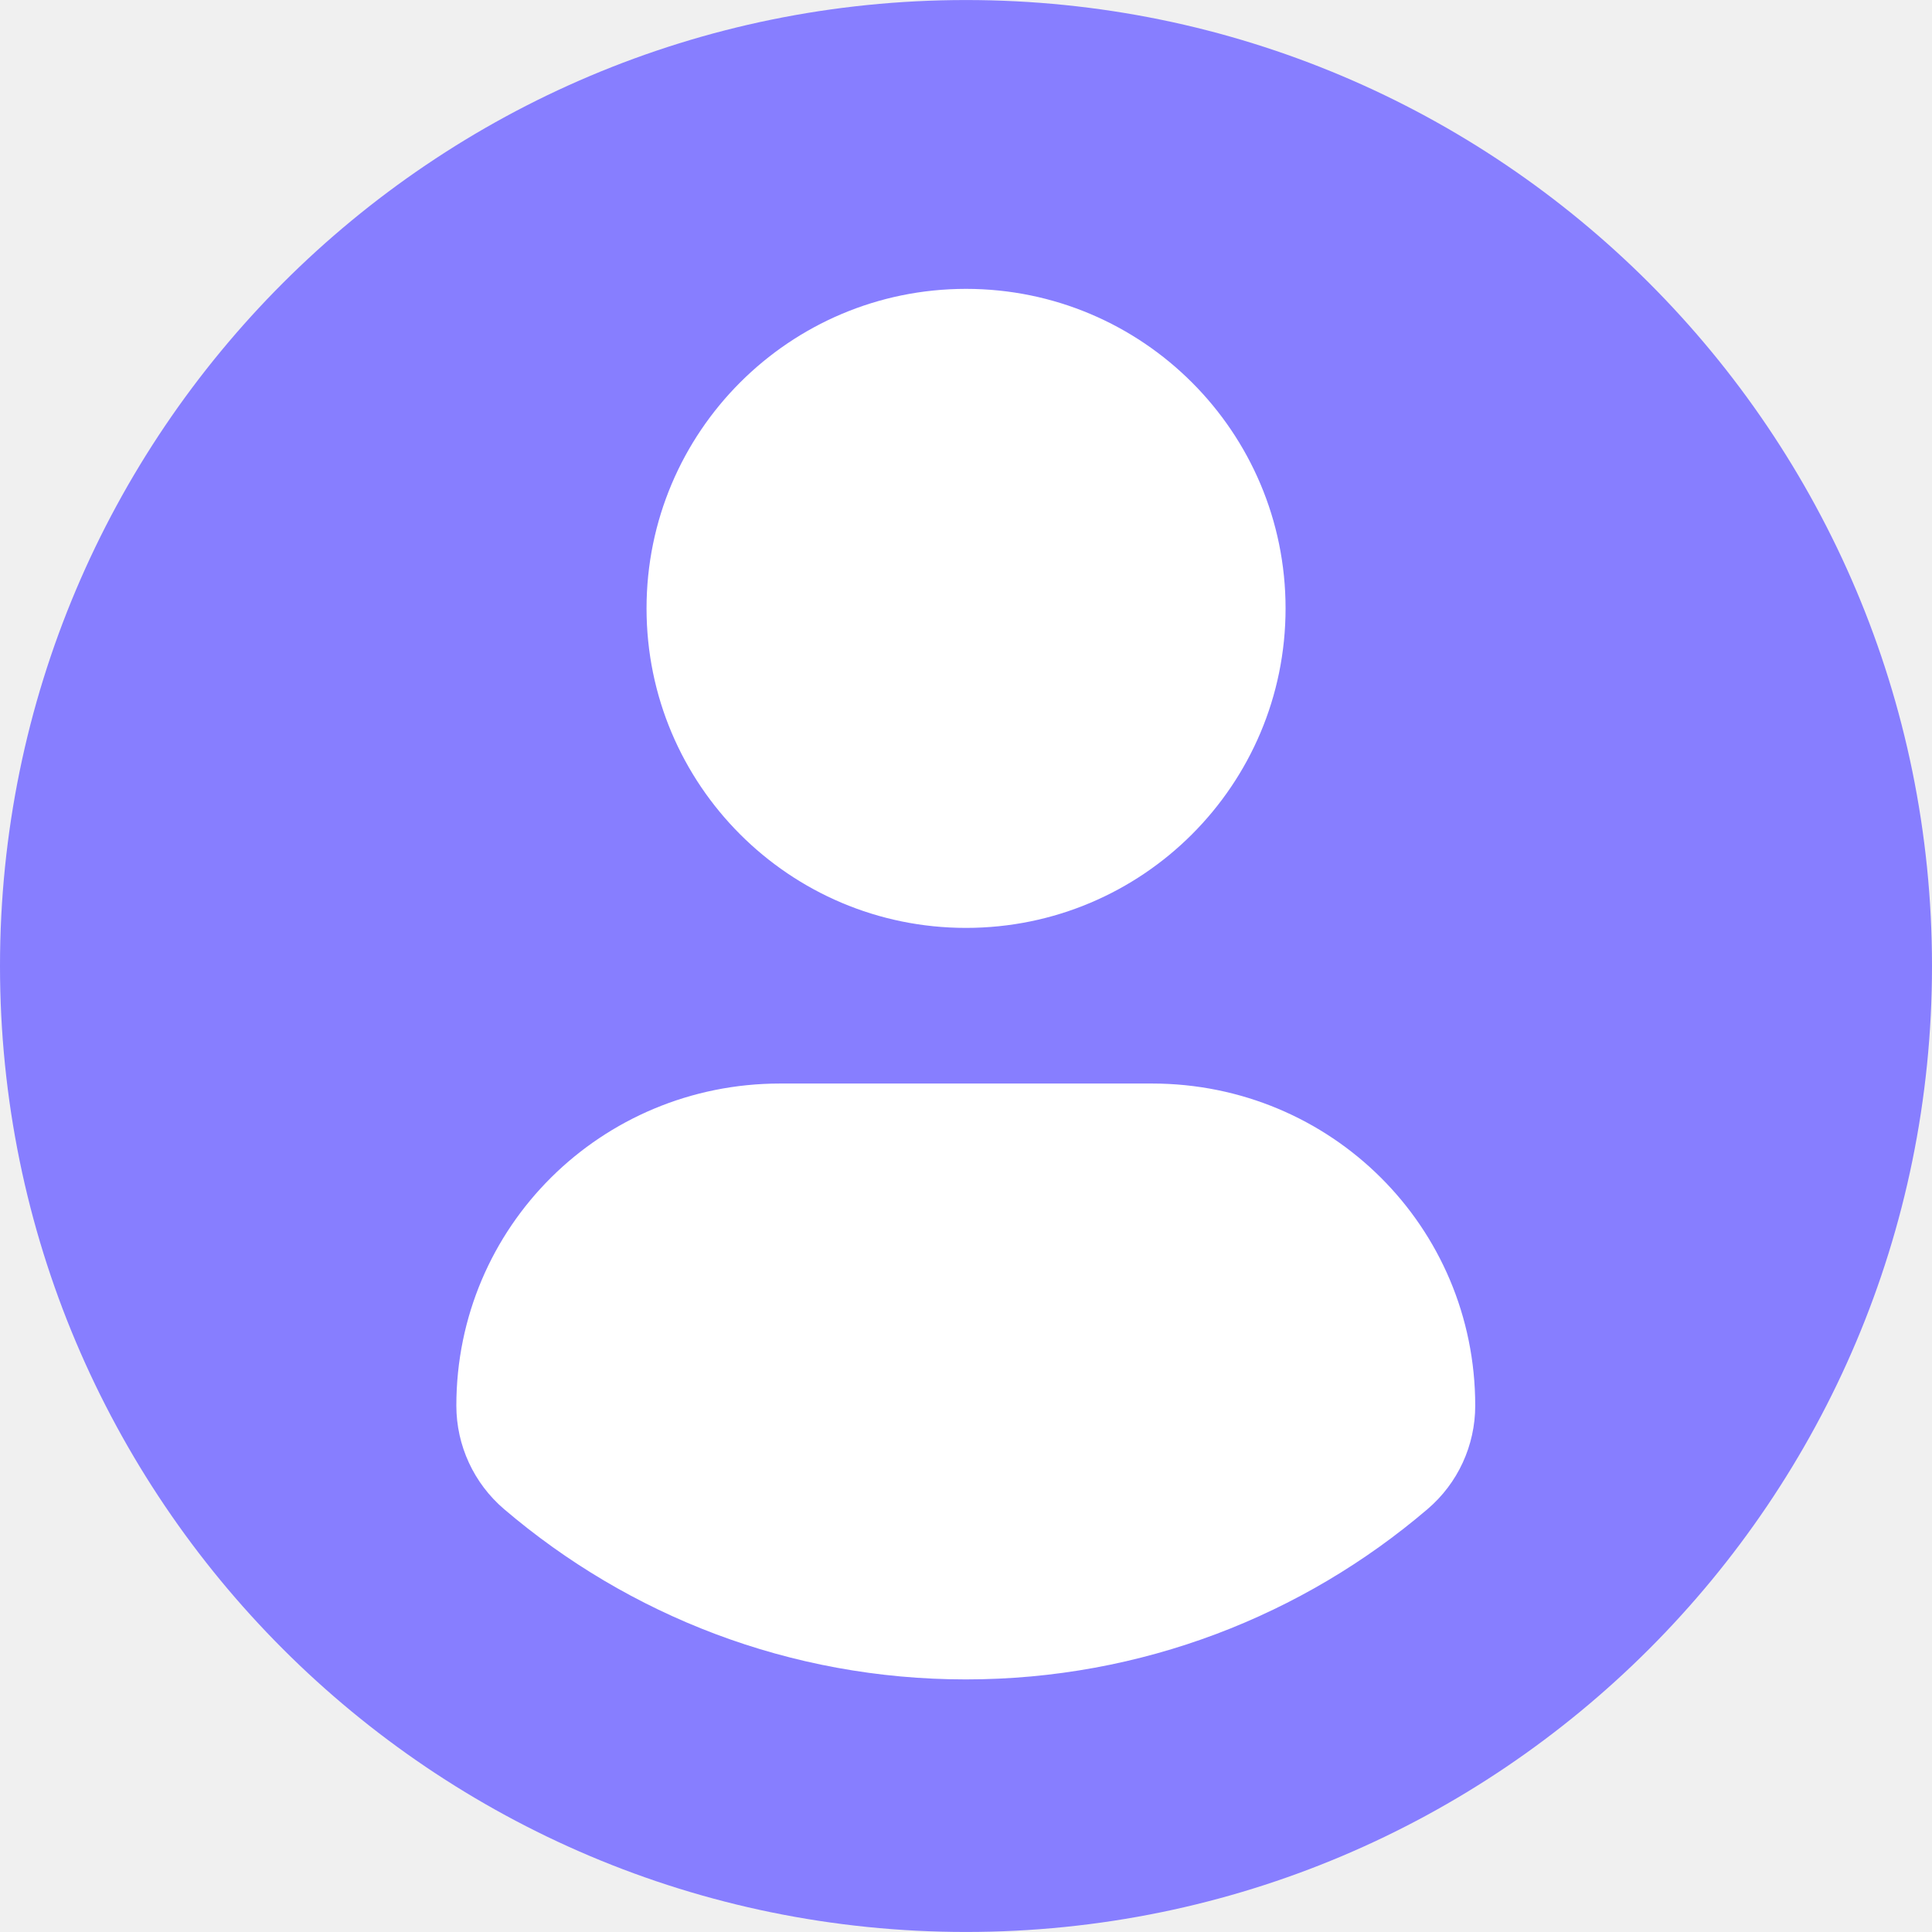
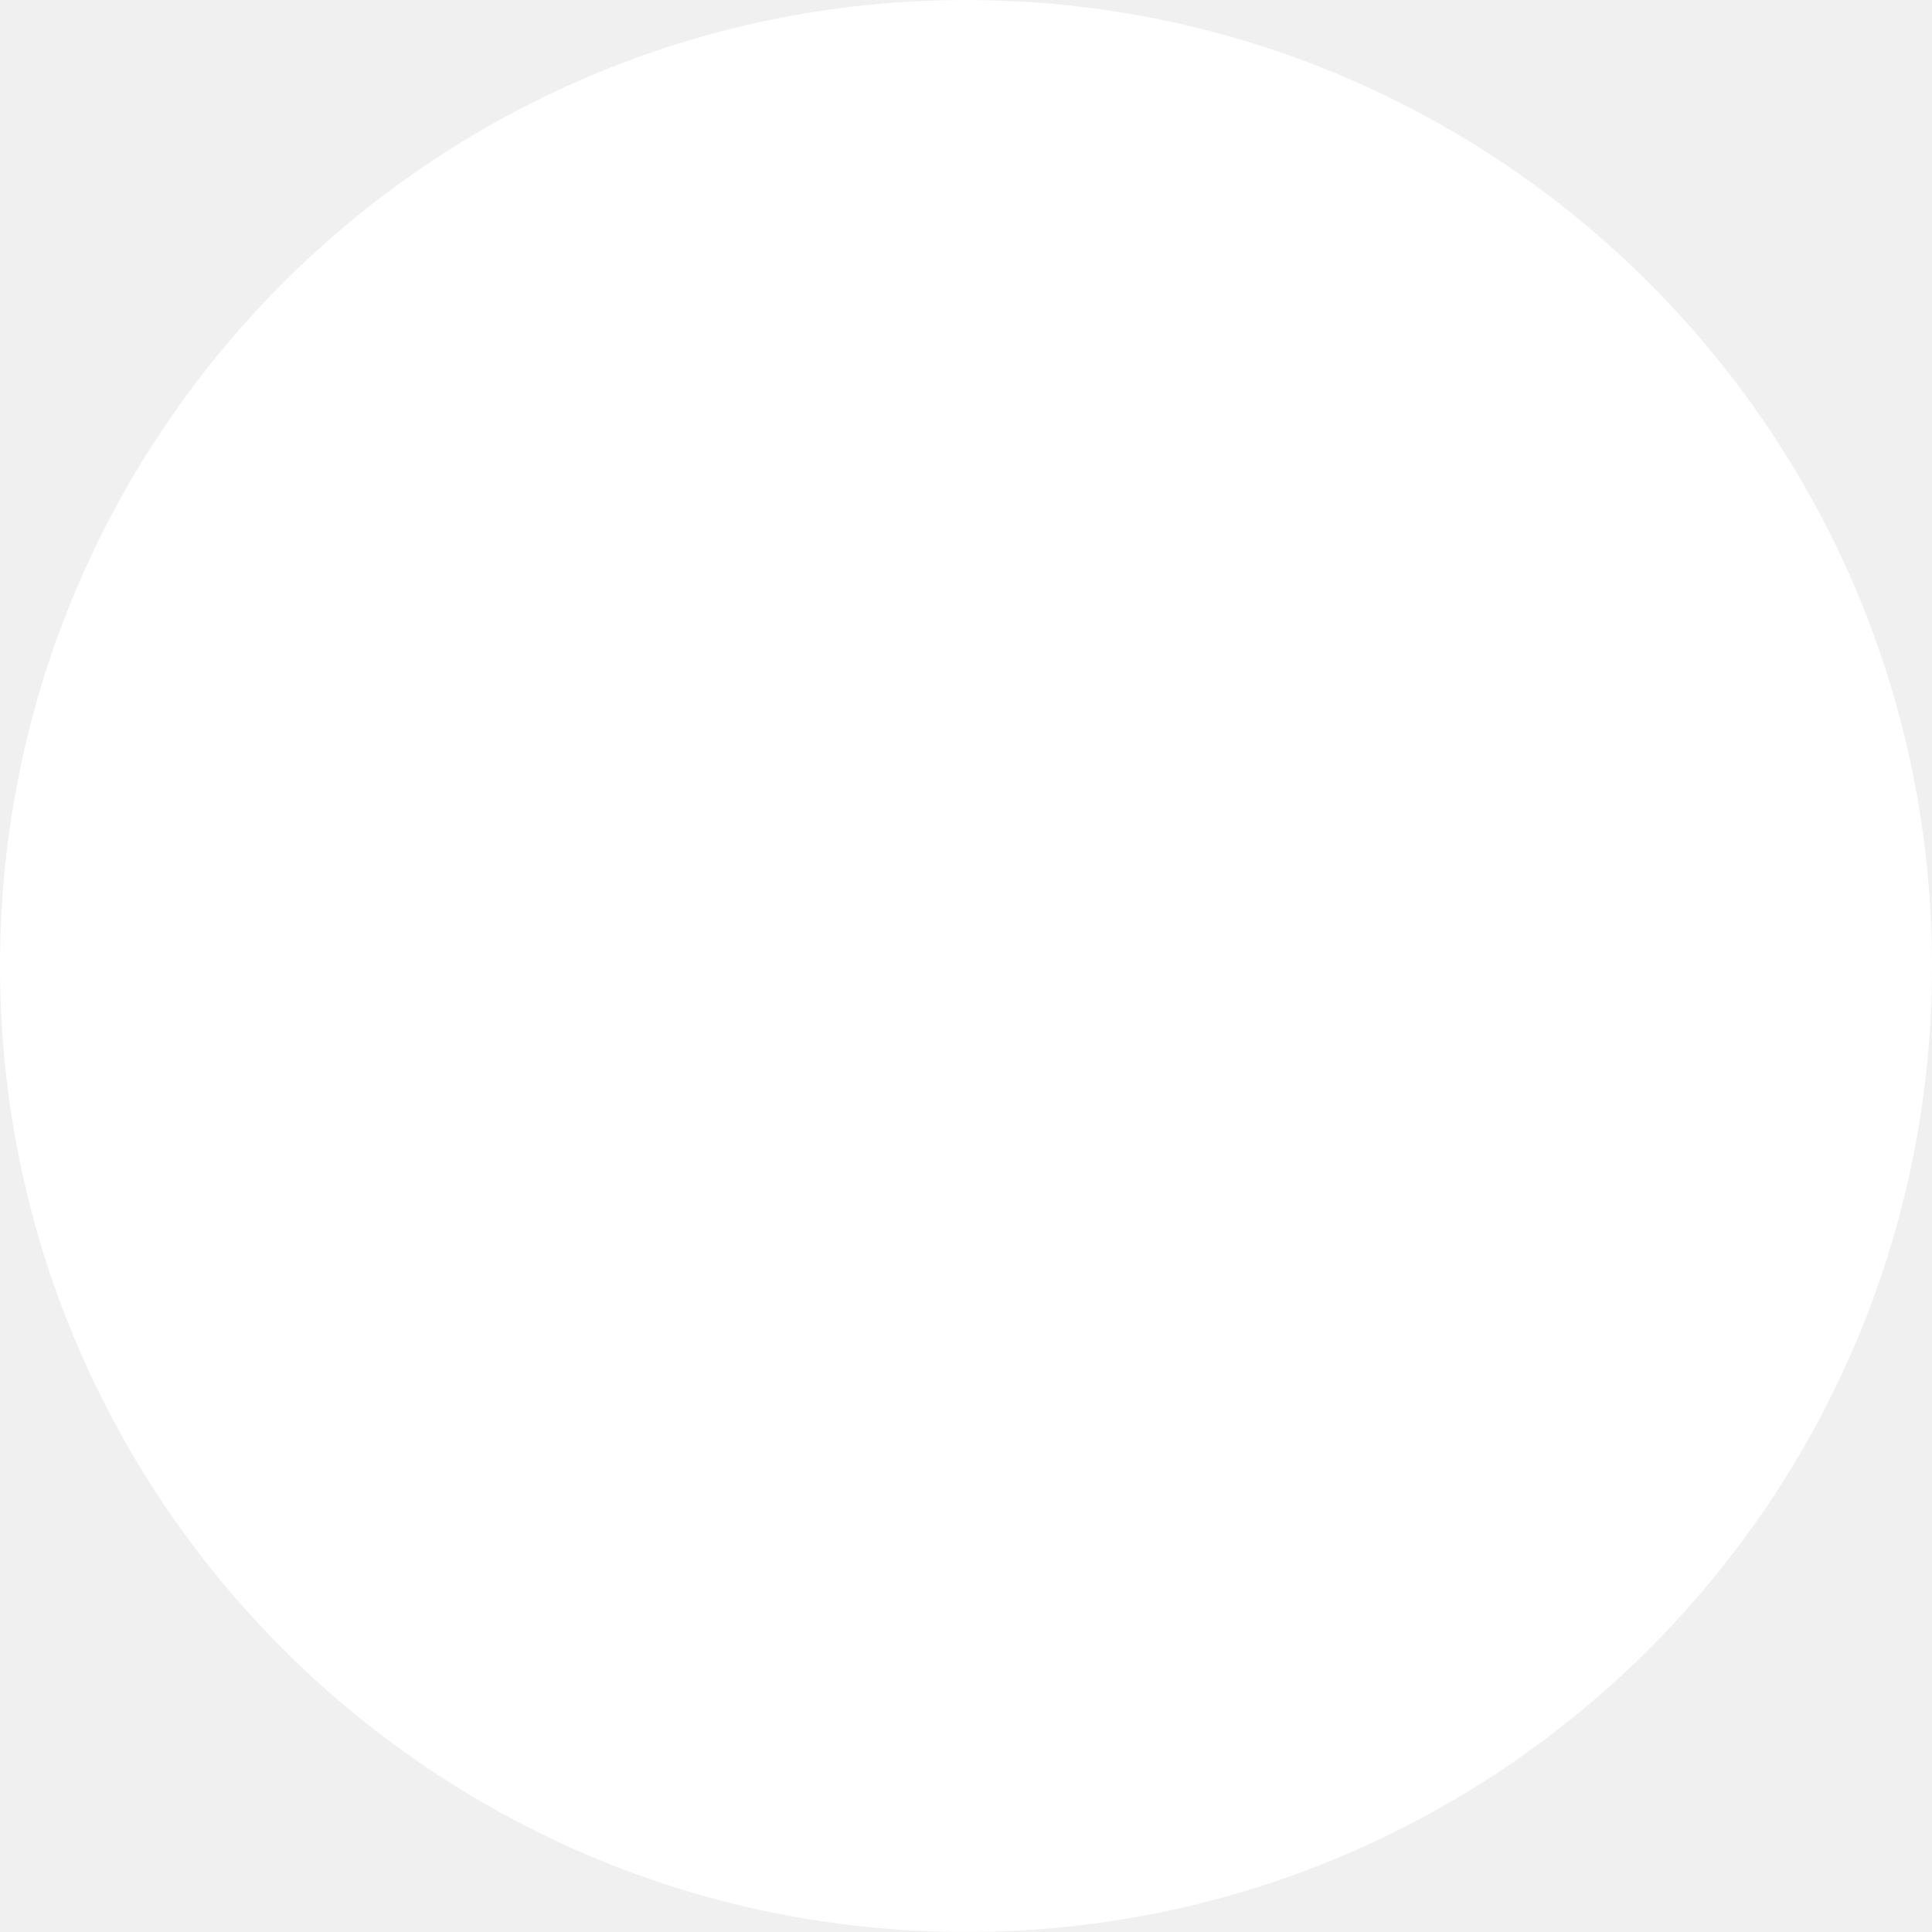
- <svg xmlns="http://www.w3.org/2000/svg" width="54" height="54" viewBox="0 0 54 54" fill="none">
+ <svg xmlns="http://www.w3.org/2000/svg" width="54" height="54" viewBox="0 0 54 54" fill="#FFFFFF">
  <g clip-path="url(#clip0_1574_2829)">
    <ellipse cx="27.034" cy="26.966" rx="26.494" ry="25.954" fill="white" />
-     <path d="M27 0.001C12.09 0.001 0 12.089 0 27C0 41.912 12.089 53.999 27 53.999C41.913 53.999 54 41.912 54 27C54 12.089 41.913 0.001 27 0.001ZM27 8.074C31.934 8.074 35.932 12.073 35.932 17.005C35.932 21.937 31.934 25.935 27 25.935C22.069 25.935 18.071 21.937 18.071 17.005C18.071 12.073 22.069 8.074 27 8.074ZM26.994 46.94C22.073 46.94 17.567 45.148 14.091 42.182C13.244 41.46 12.755 40.401 12.755 39.289C12.755 34.288 16.803 30.285 21.805 30.285H32.197C37.201 30.285 41.233 34.288 41.233 39.289C41.233 40.402 40.747 41.459 39.899 42.181C36.424 45.148 31.916 46.94 26.994 46.94Z" fill="#877EFF" />
+     <path d="M27 0.001C12.09 0.001 0 12.089 0 27C0 41.912 12.089 53.999 27 53.999C41.913 53.999 54 41.912 54 27C54 12.089 41.913 0.001 27 0.001ZM27 8.074C31.934 8.074 35.932 12.073 35.932 17.005C35.932 21.937 31.934 25.935 27 25.935C22.069 25.935 18.071 21.937 18.071 17.005C18.071 12.073 22.069 8.074 27 8.074ZM26.994 46.94C22.073 46.94 17.567 45.148 14.091 42.182C13.244 41.46 12.755 40.401 12.755 39.289C12.755 34.288 16.803 30.285 21.805 30.285H32.197C37.201 30.285 41.233 34.288 41.233 39.289C41.233 40.402 40.747 41.459 39.899 42.181C36.424 45.148 31.916 46.94 26.994 46.94Z" fill="#FFFFFF" />
  </g>
  <defs>
    <clipPath id="clip0_1574_2829">
      <rect width="54" height="54" fill="white" />
    </clipPath>
  </defs>
</svg>
